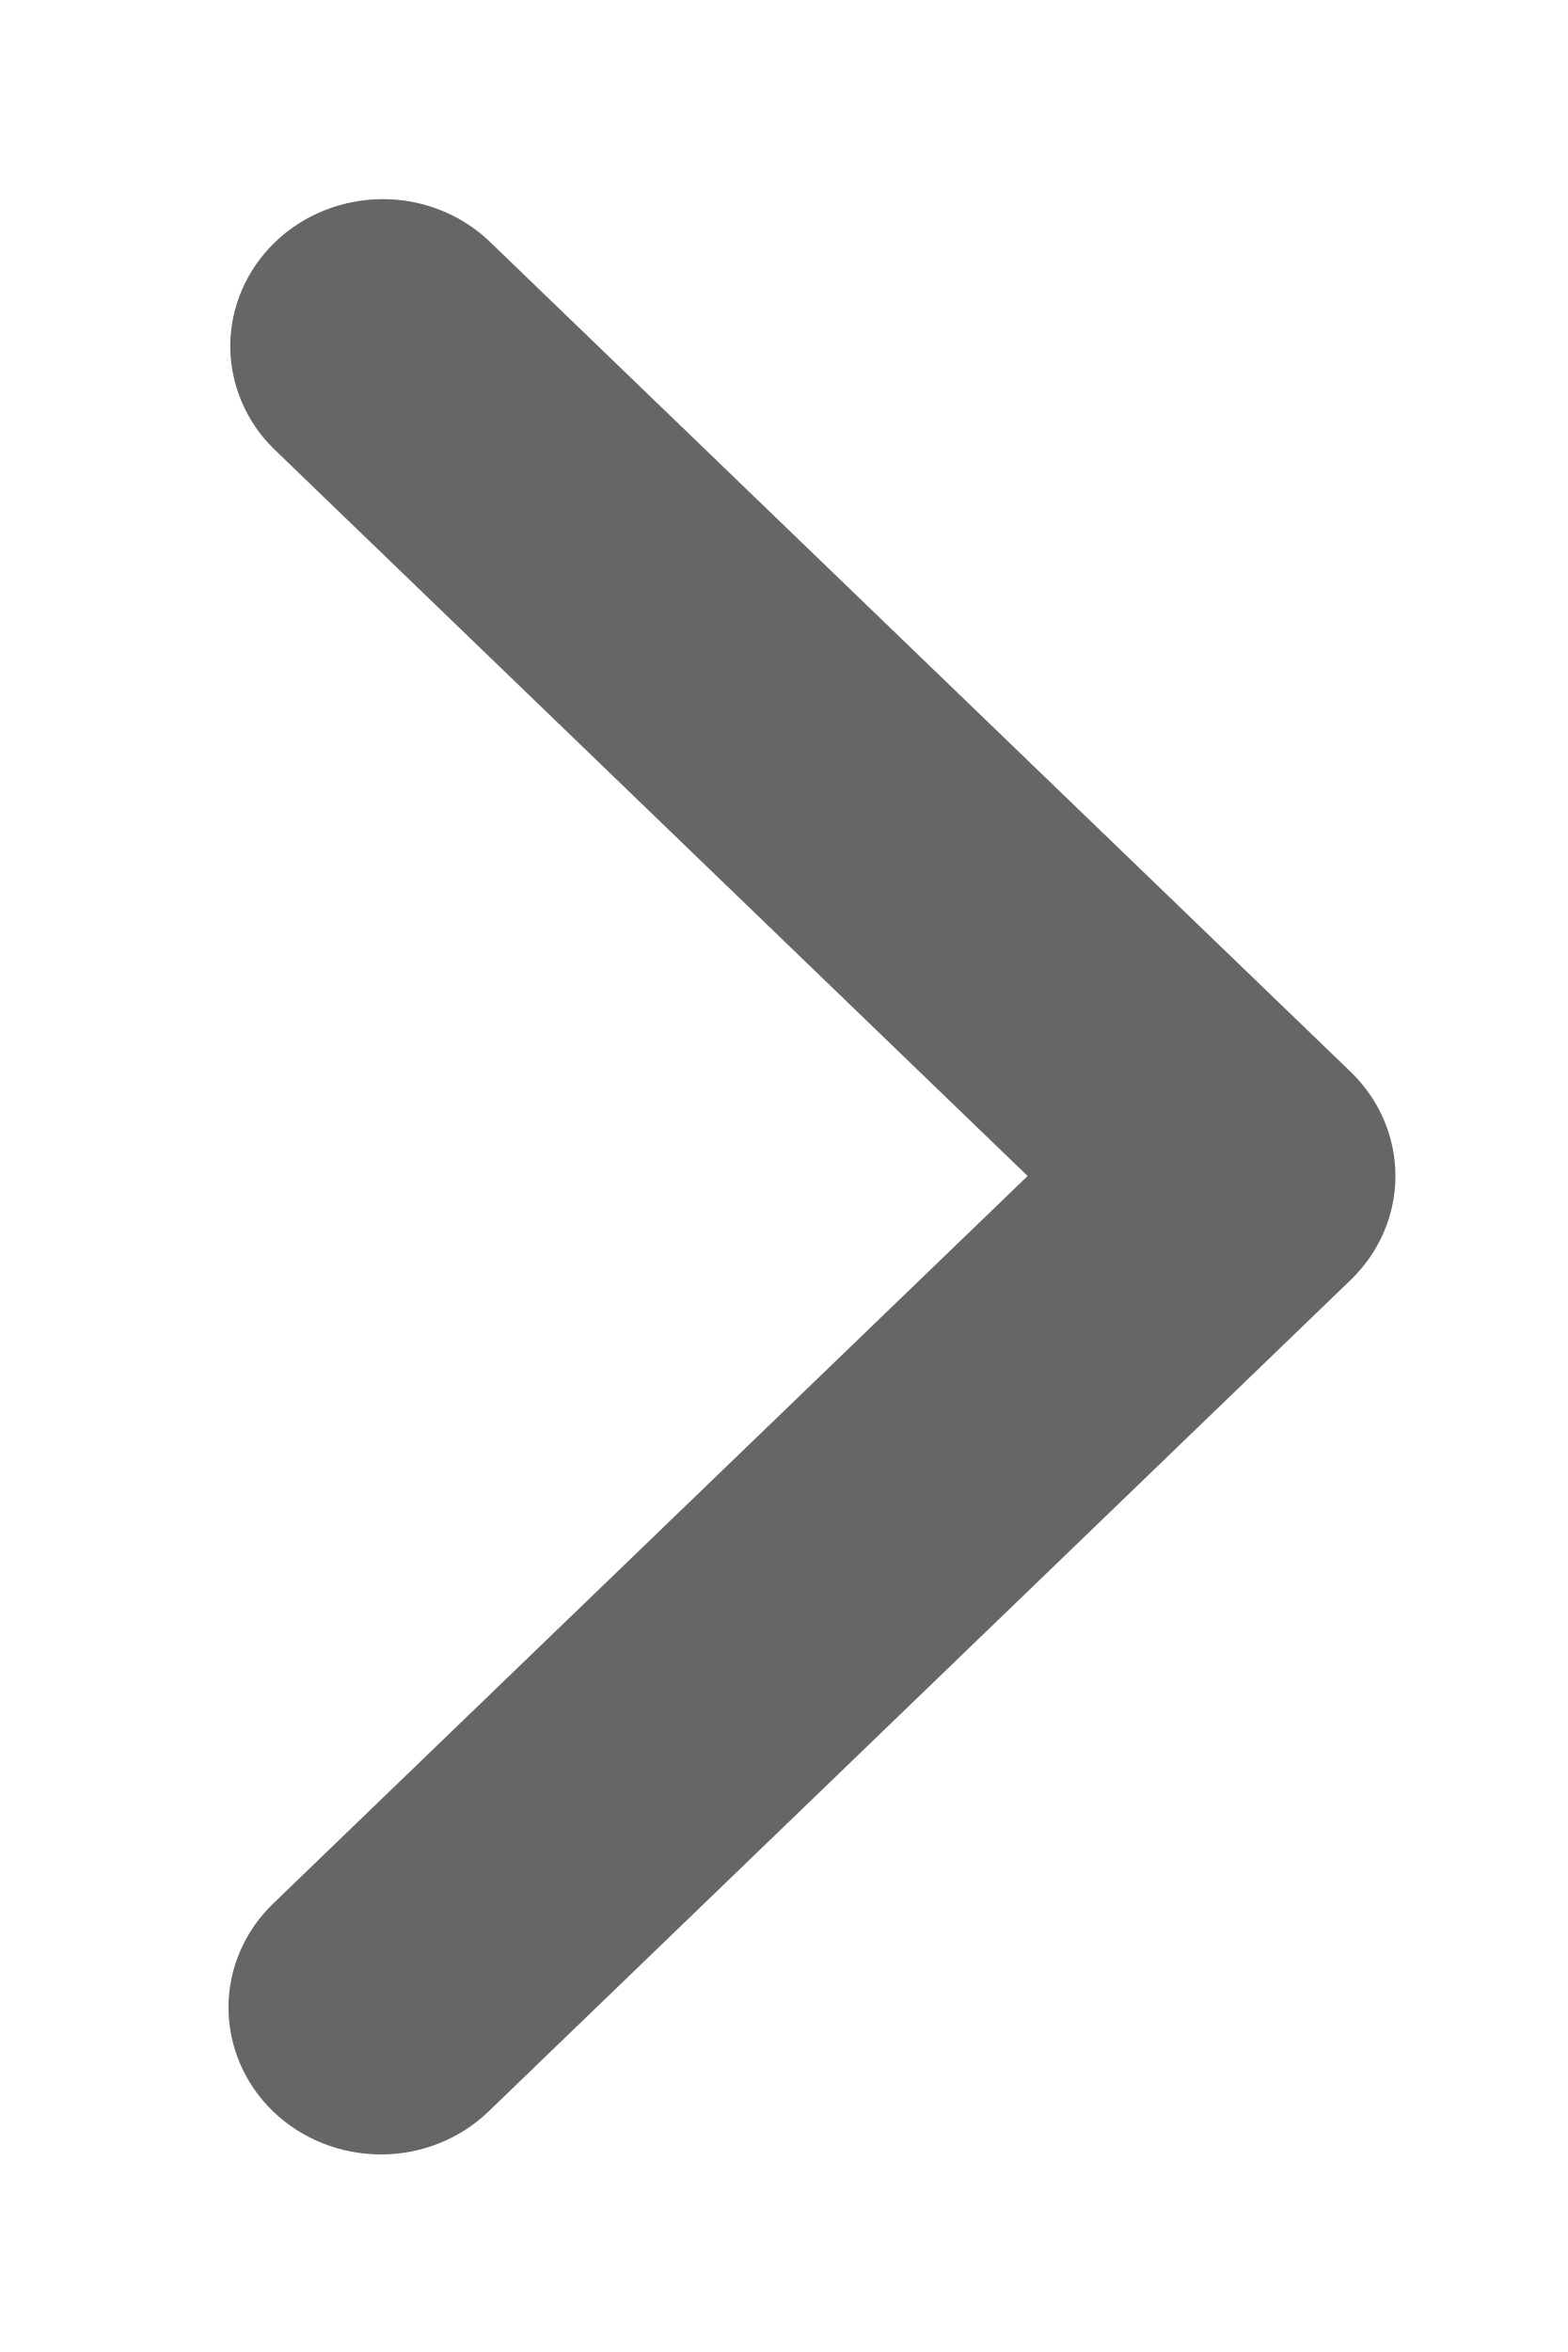
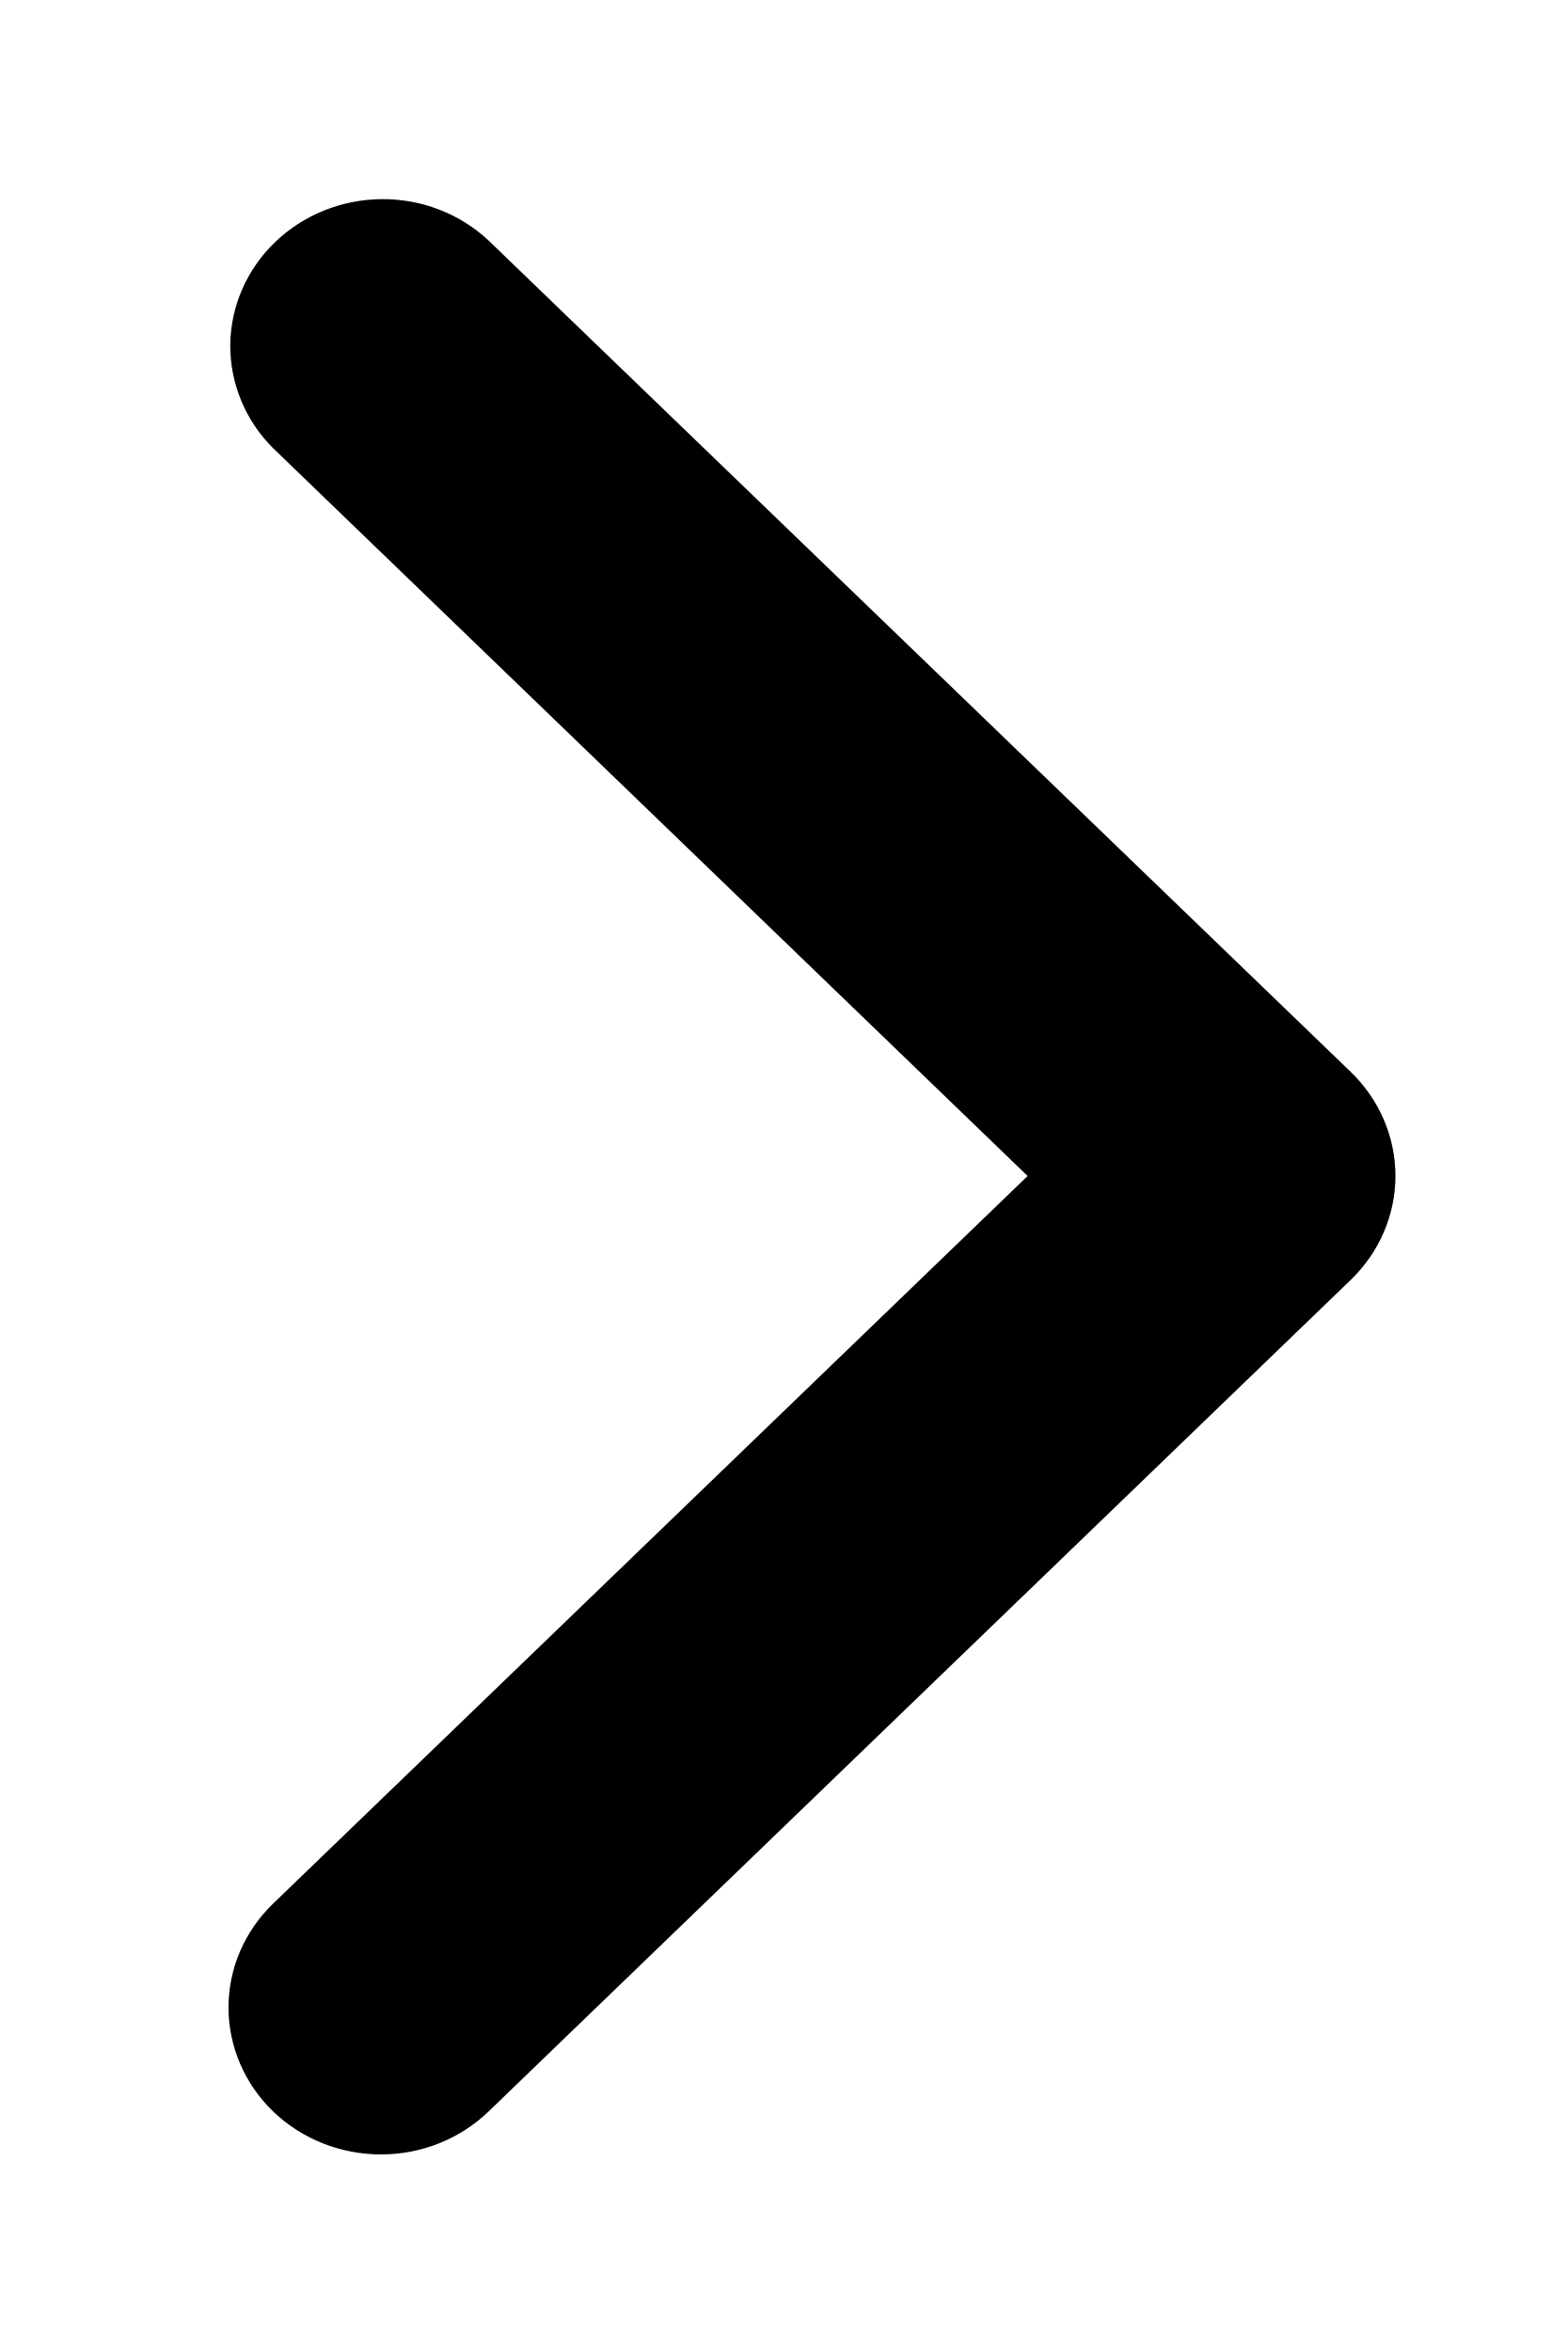
<svg xmlns="http://www.w3.org/2000/svg" width="8" height="12" viewBox="0 0 8 12" fill="none">
-   <path d="M1.394 10.773C1.248 10.632 1.166 10.441 1.166 10.242C1.166 10.043 1.248 9.853 1.394 9.712L5.244 6L1.394 2.287C1.252 2.146 1.174 1.956 1.175 1.76C1.177 1.563 1.259 1.375 1.403 1.236C1.547 1.097 1.742 1.018 1.946 1.016C2.15 1.014 2.347 1.09 2.493 1.227L6.893 5.469C7.039 5.61 7.121 5.801 7.121 6C7.121 6.198 7.039 6.389 6.893 6.53L2.493 10.773C2.348 10.913 2.15 10.992 1.944 10.992C1.737 10.992 1.54 10.913 1.394 10.773Z" fill="#666666" />
+   <path d="M1.394 10.773C1.248 10.632 1.166 10.441 1.166 10.242C1.166 10.043 1.248 9.853 1.394 9.712L5.244 6L1.394 2.287C1.252 2.146 1.174 1.956 1.175 1.76C1.177 1.563 1.259 1.375 1.403 1.236C1.547 1.097 1.742 1.018 1.946 1.016C2.15 1.014 2.347 1.09 2.493 1.227L6.893 5.469C7.039 5.61 7.121 5.801 7.121 6C7.121 6.198 7.039 6.389 6.893 6.53L2.493 10.773C2.348 10.913 2.15 10.992 1.944 10.992C1.737 10.992 1.54 10.913 1.394 10.773Z" fill="currentColor" />
</svg>
